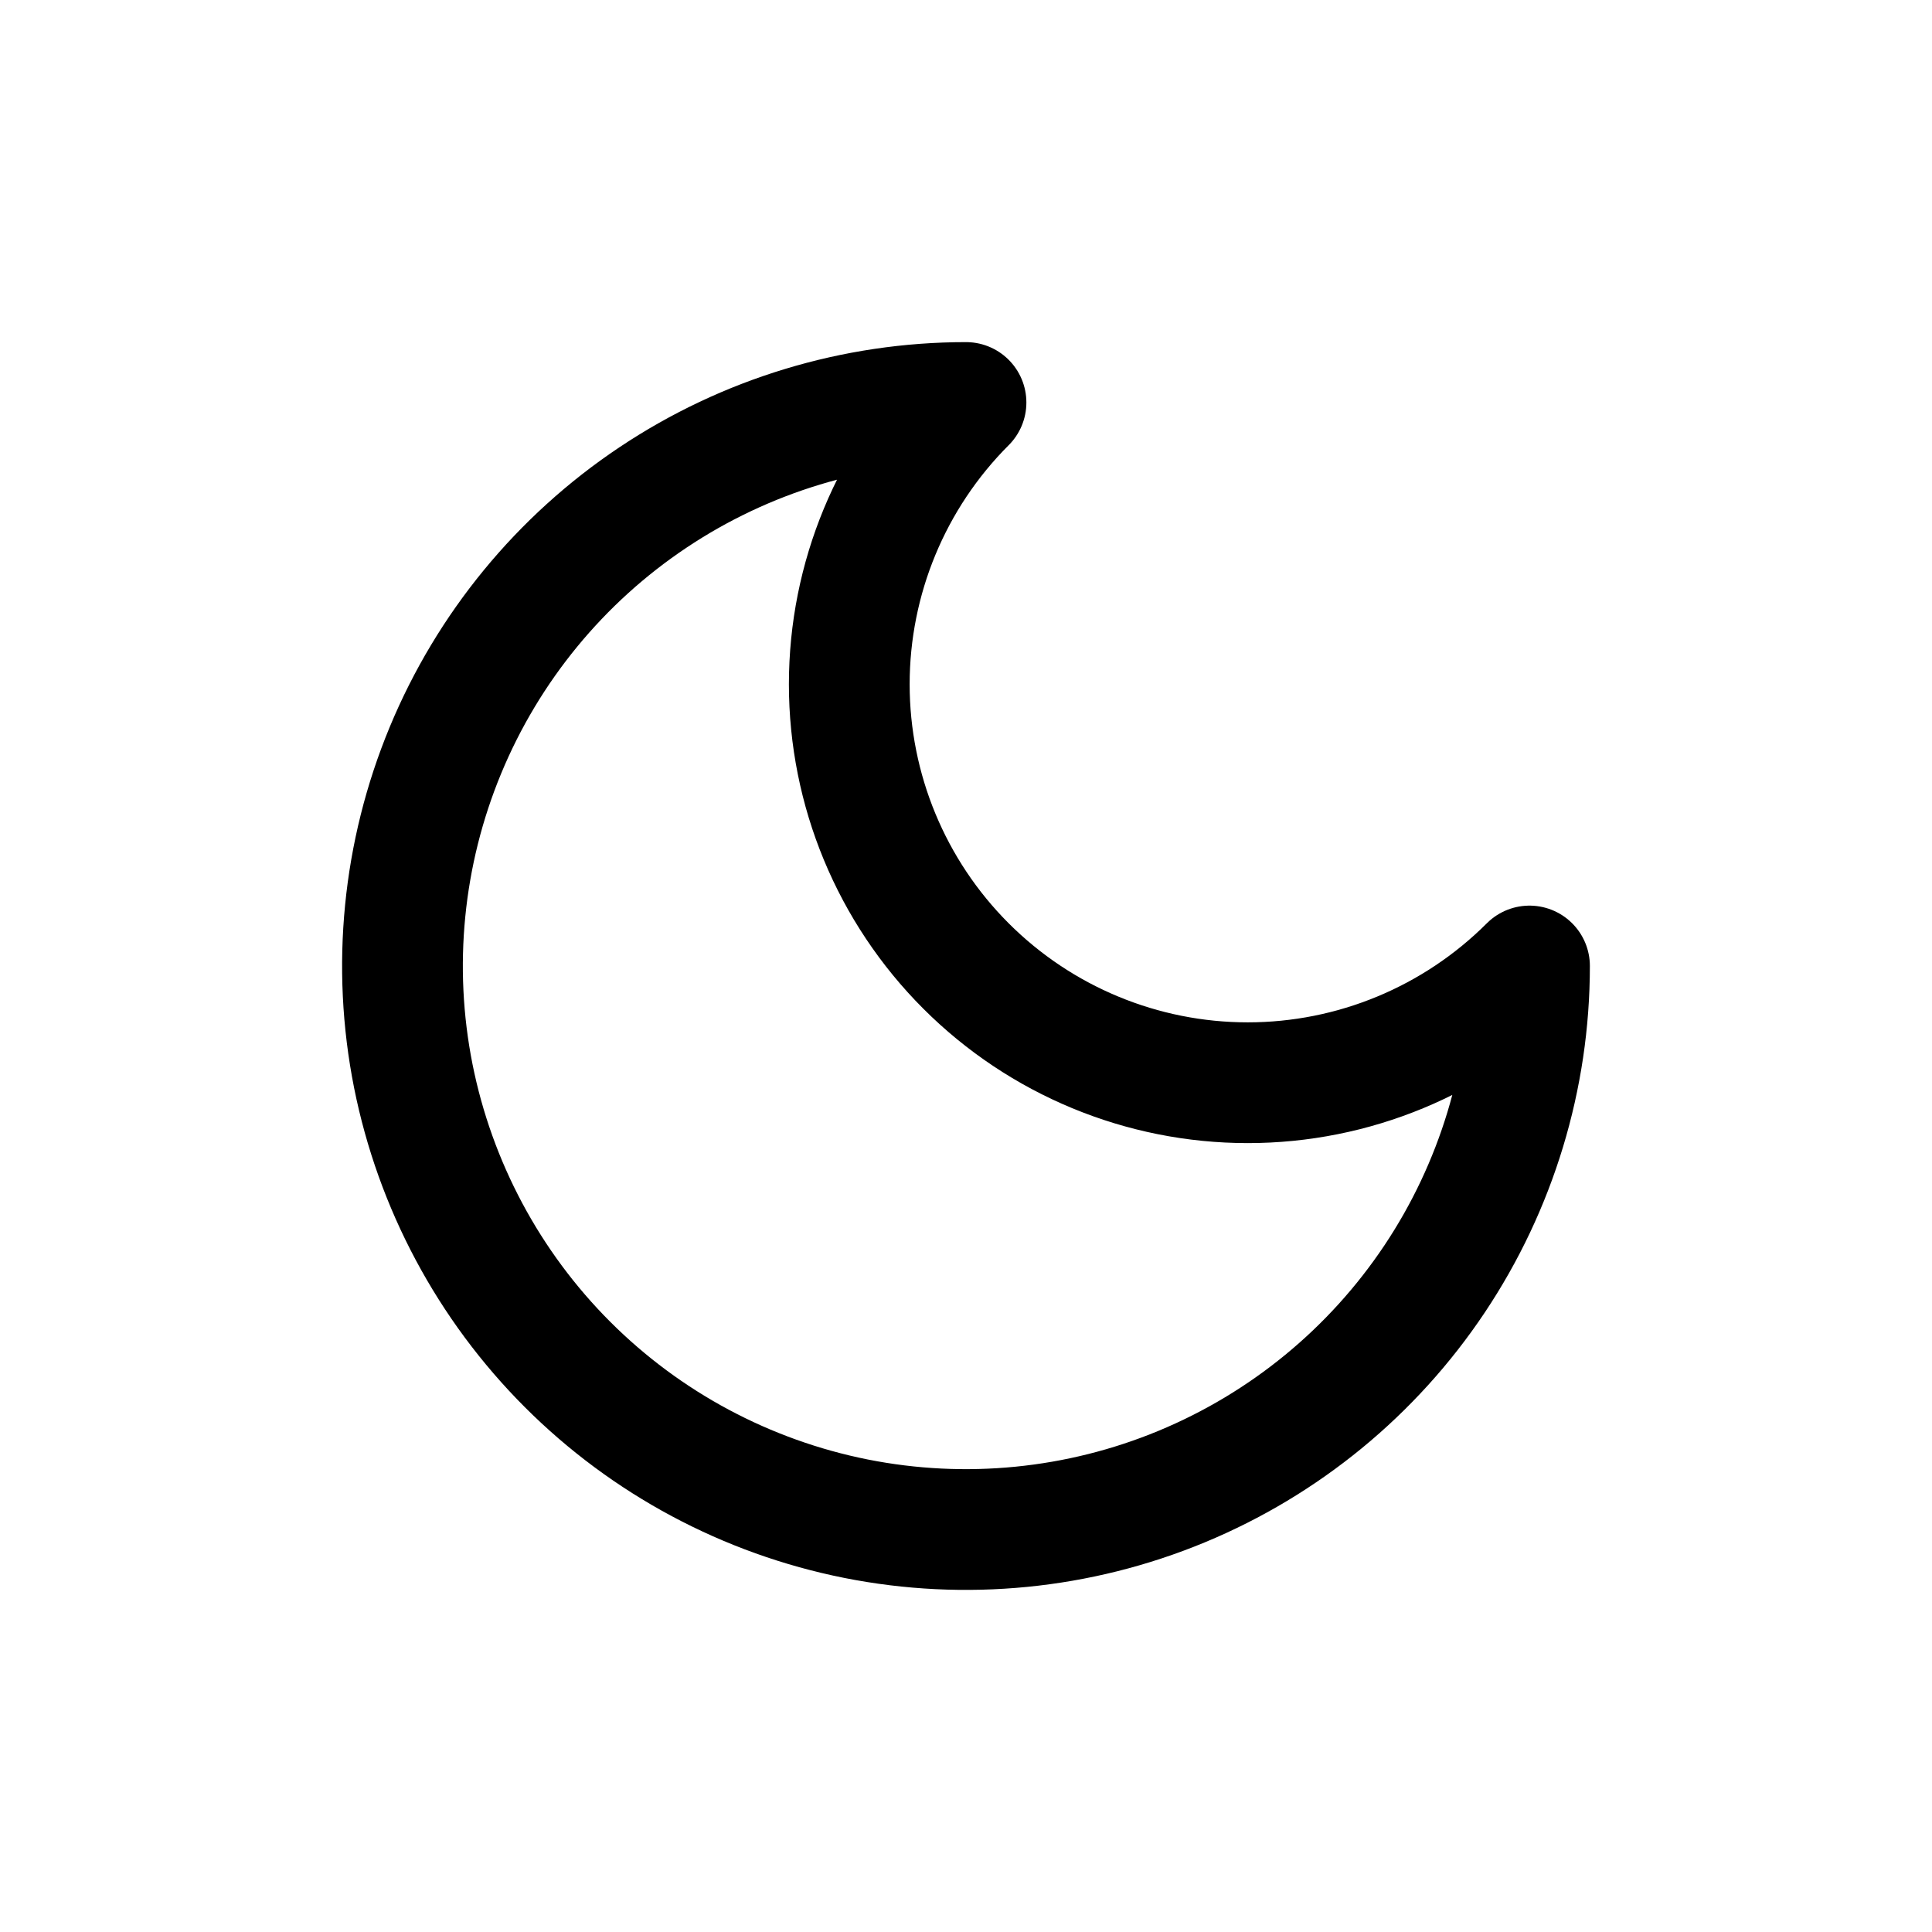
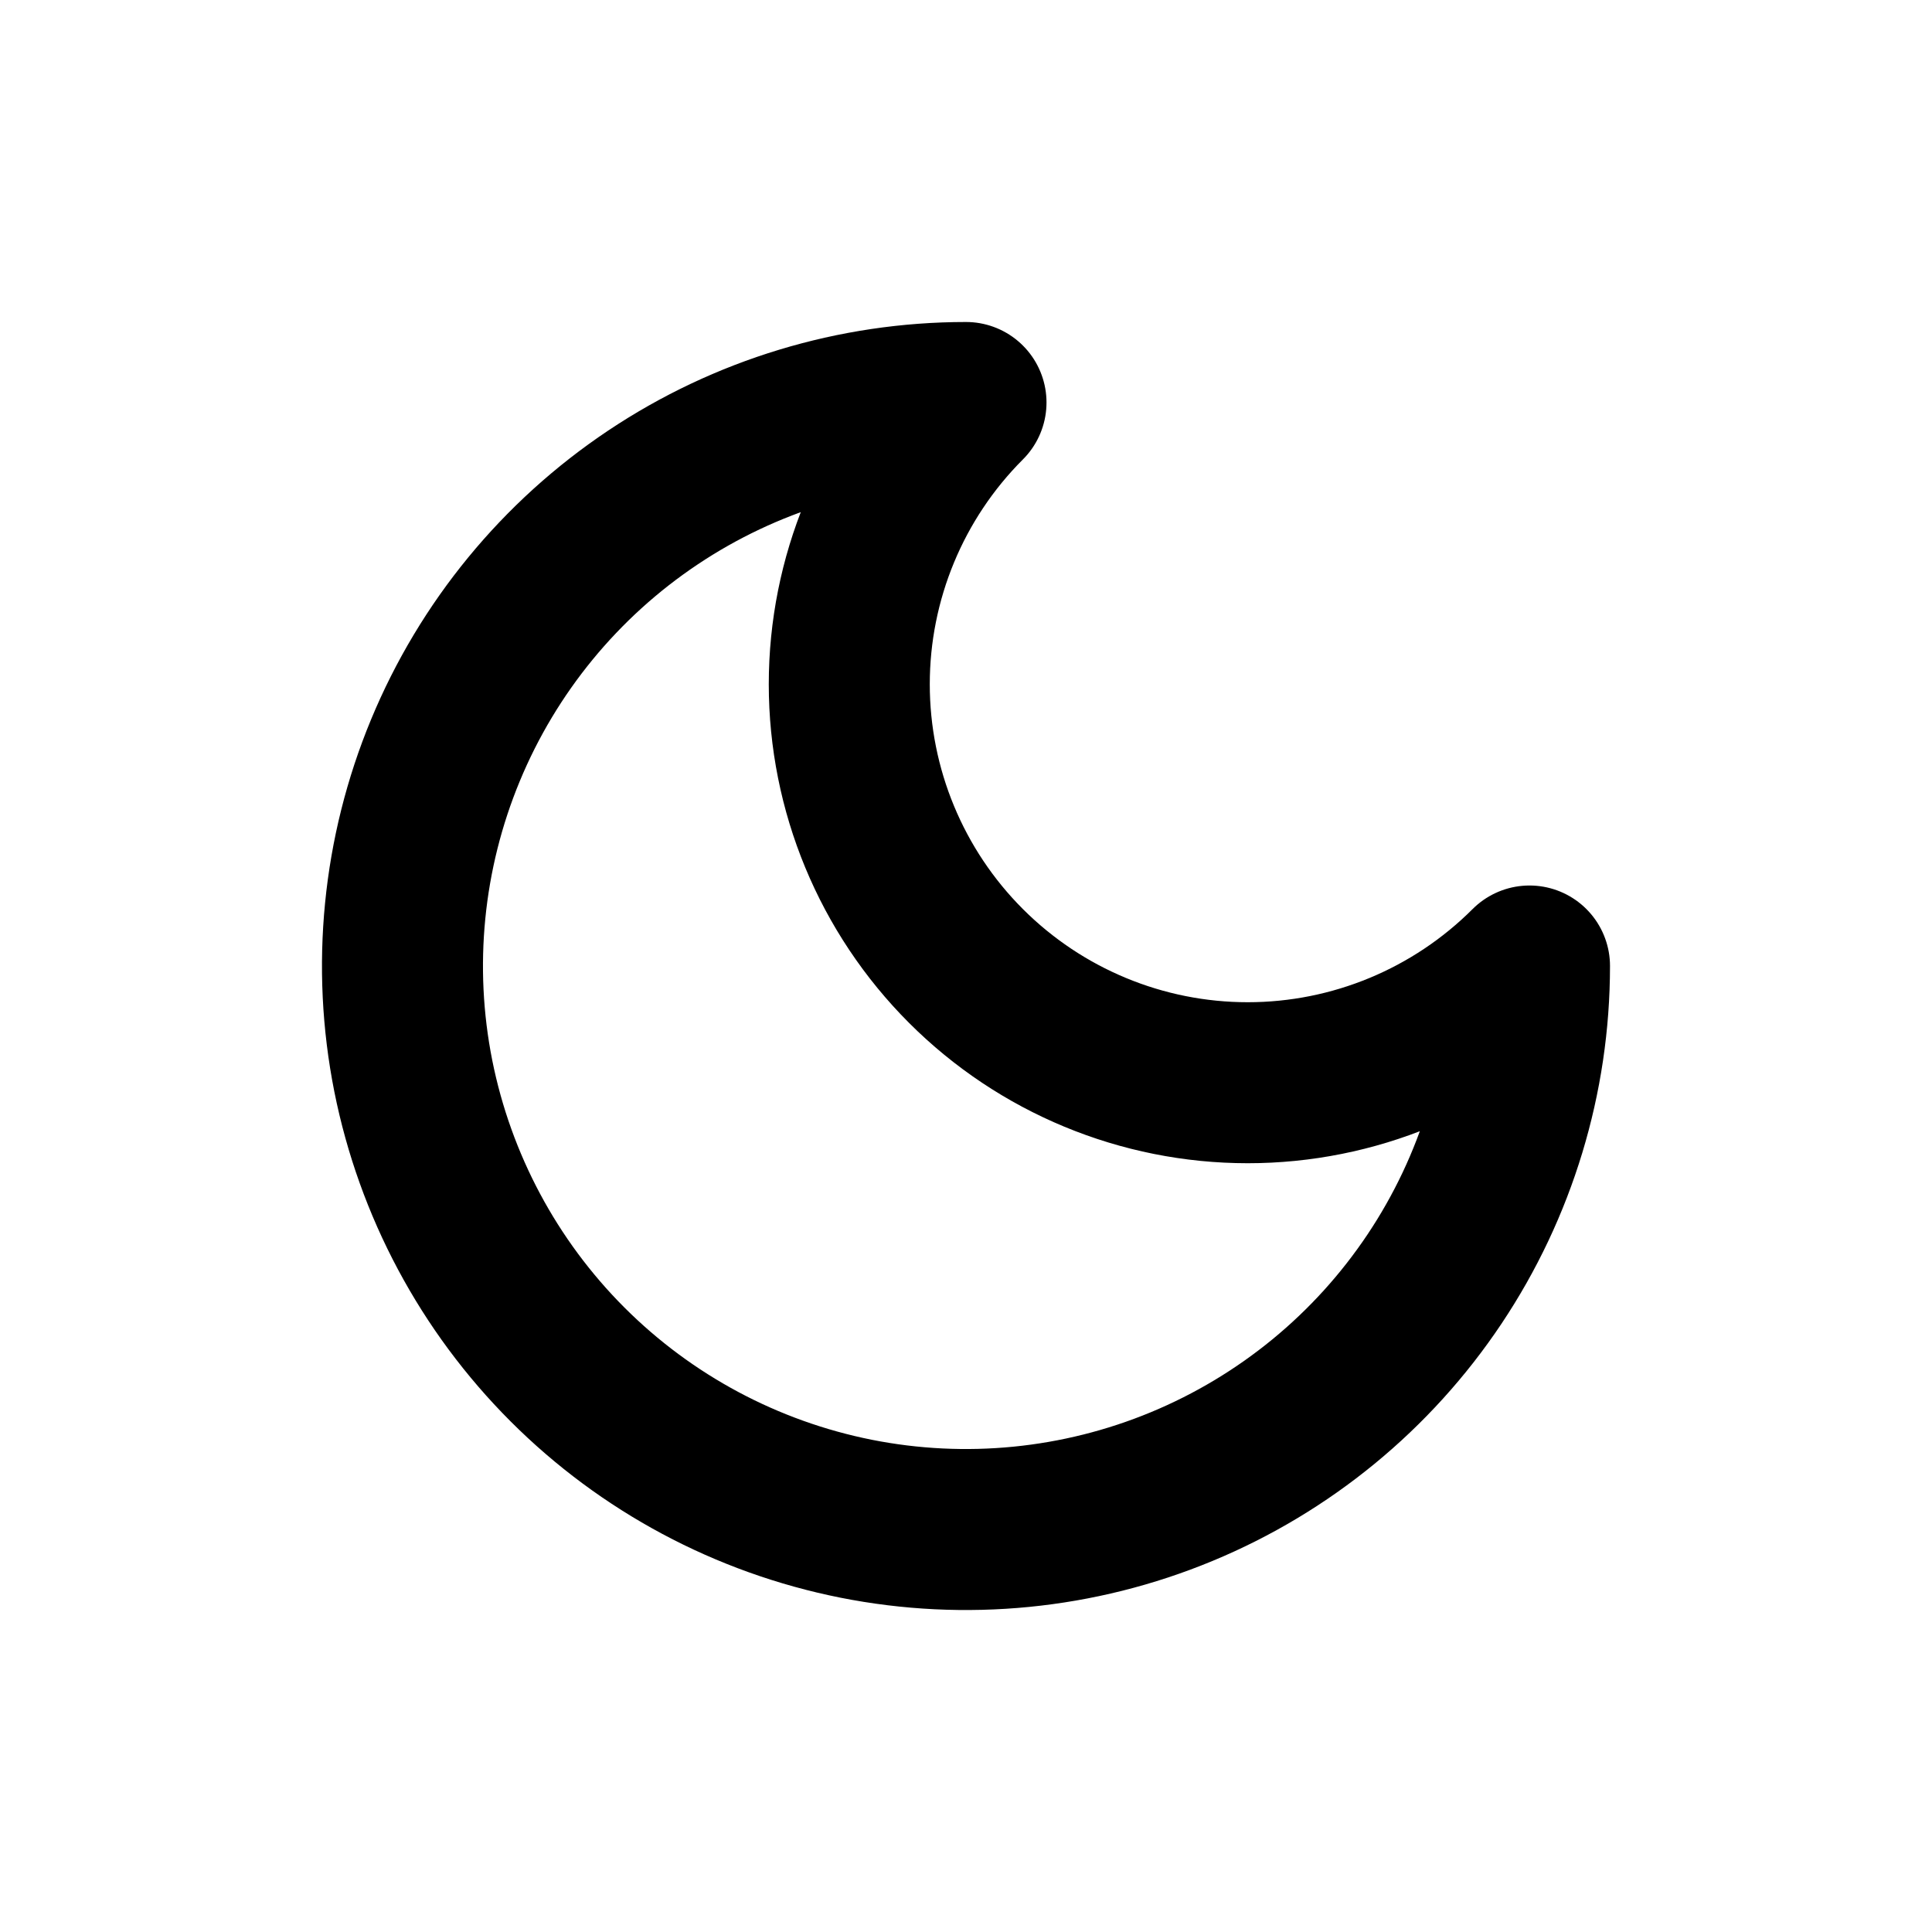
<svg xmlns="http://www.w3.org/2000/svg" width="24" height="24" viewBox="0 0 24 24" fill="none">
-   <path d="M12 5C11.072 5.928 10.55 7.187 10.55 8.5C10.55 9.813 11.072 11.072 12 12C12.928 12.928 14.187 13.45 15.5 13.45C16.813 13.45 18.072 12.928 19 12C19 13.384 18.589 14.738 17.82 15.889C17.051 17.04 15.958 17.937 14.679 18.467C13.4 18.997 11.992 19.136 10.634 18.866C9.276 18.595 8.029 17.929 7.05 16.95C6.071 15.971 5.405 14.723 5.134 13.366C4.864 12.008 5.003 10.6 5.533 9.321C6.063 8.042 6.96 6.949 8.111 6.18C9.262 5.411 10.616 5 12 5Z" stroke="currentColor" fill="none" stroke-width="1.5" stroke-linecap="round" stroke-linejoin="round" />
+   <path d="M12 5C11.072 5.928 10.55 7.187 10.55 8.5C10.55 9.813 11.072 11.072 12 12C12.928 12.928 14.187 13.45 15.5 13.45C16.813 13.45 18.072 12.928 19 12C19 13.384 18.589 14.738 17.82 15.889C17.051 17.04 15.958 17.937 14.679 18.467C13.4 18.997 11.992 19.136 10.634 18.866C9.276 18.595 8.029 17.929 7.05 16.95C6.071 15.971 5.405 14.723 5.134 13.366C4.864 12.008 5.003 10.6 5.533 9.321C6.063 8.042 6.96 6.949 8.111 6.18C9.262 5.411 10.616 5 12 5Z" fill="none" stroke="currentColor" stroke-width="2" stroke-linecap="round" stroke-linejoin="round" />
</svg>
